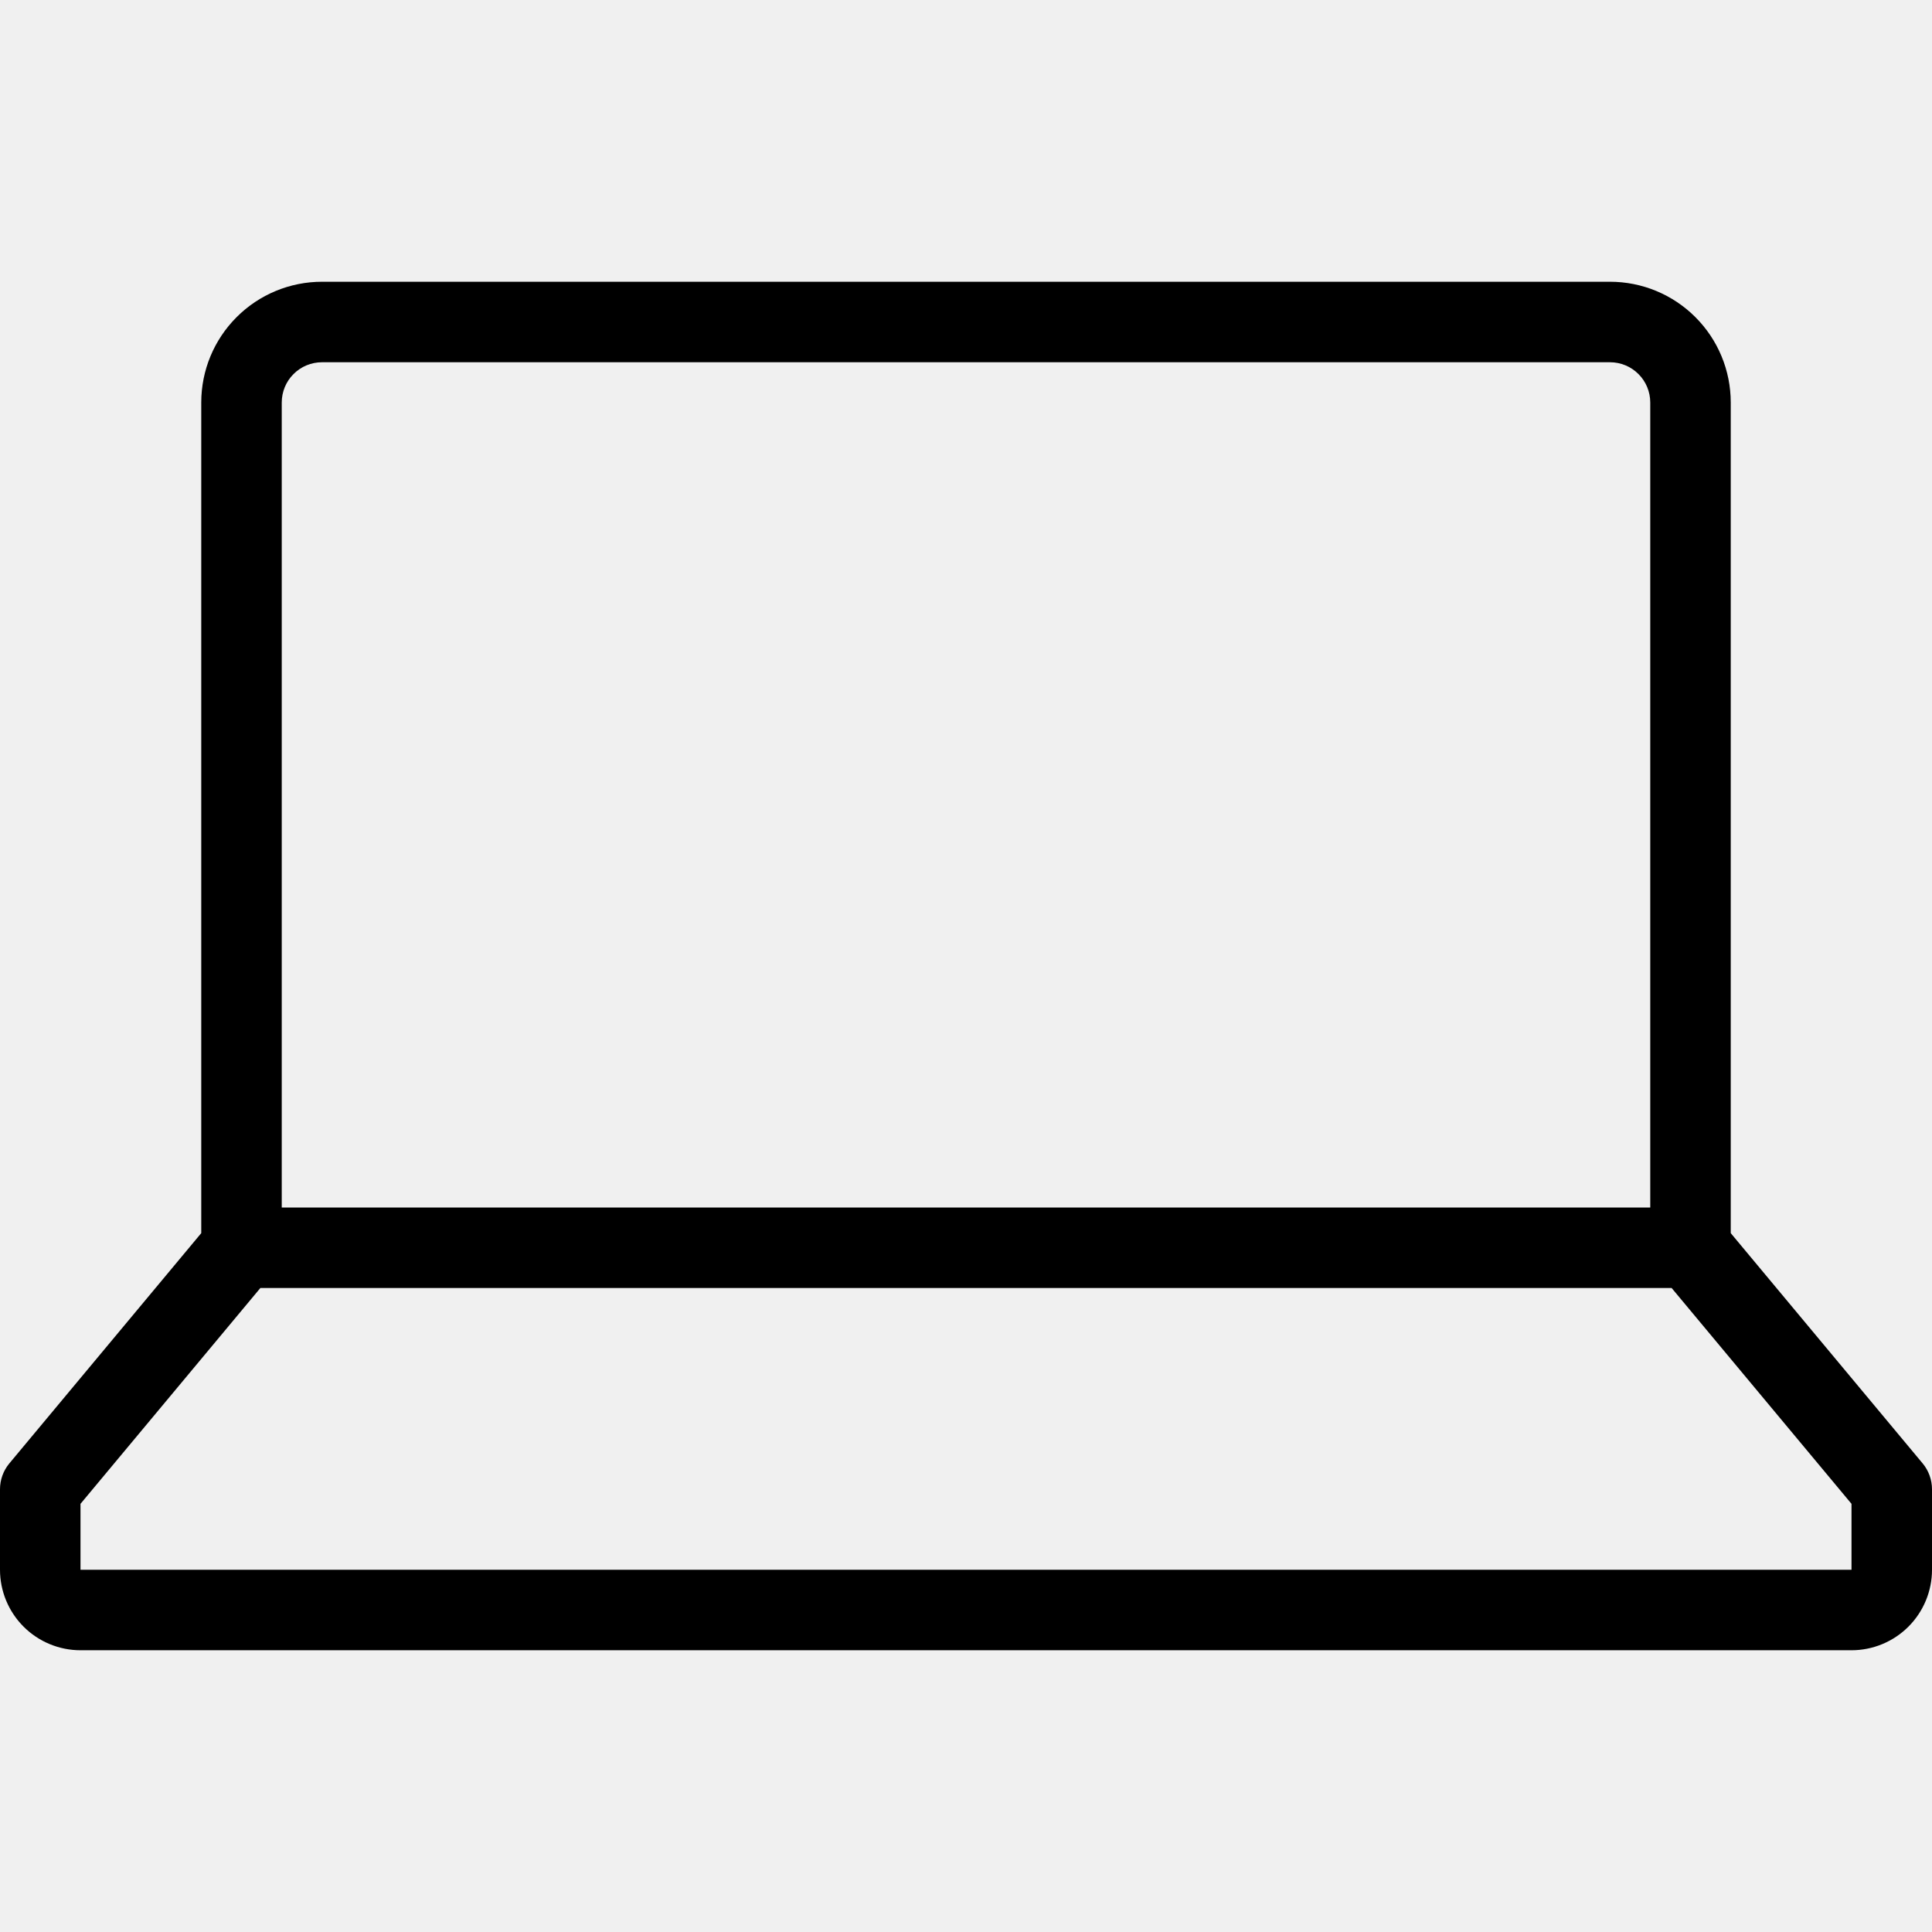
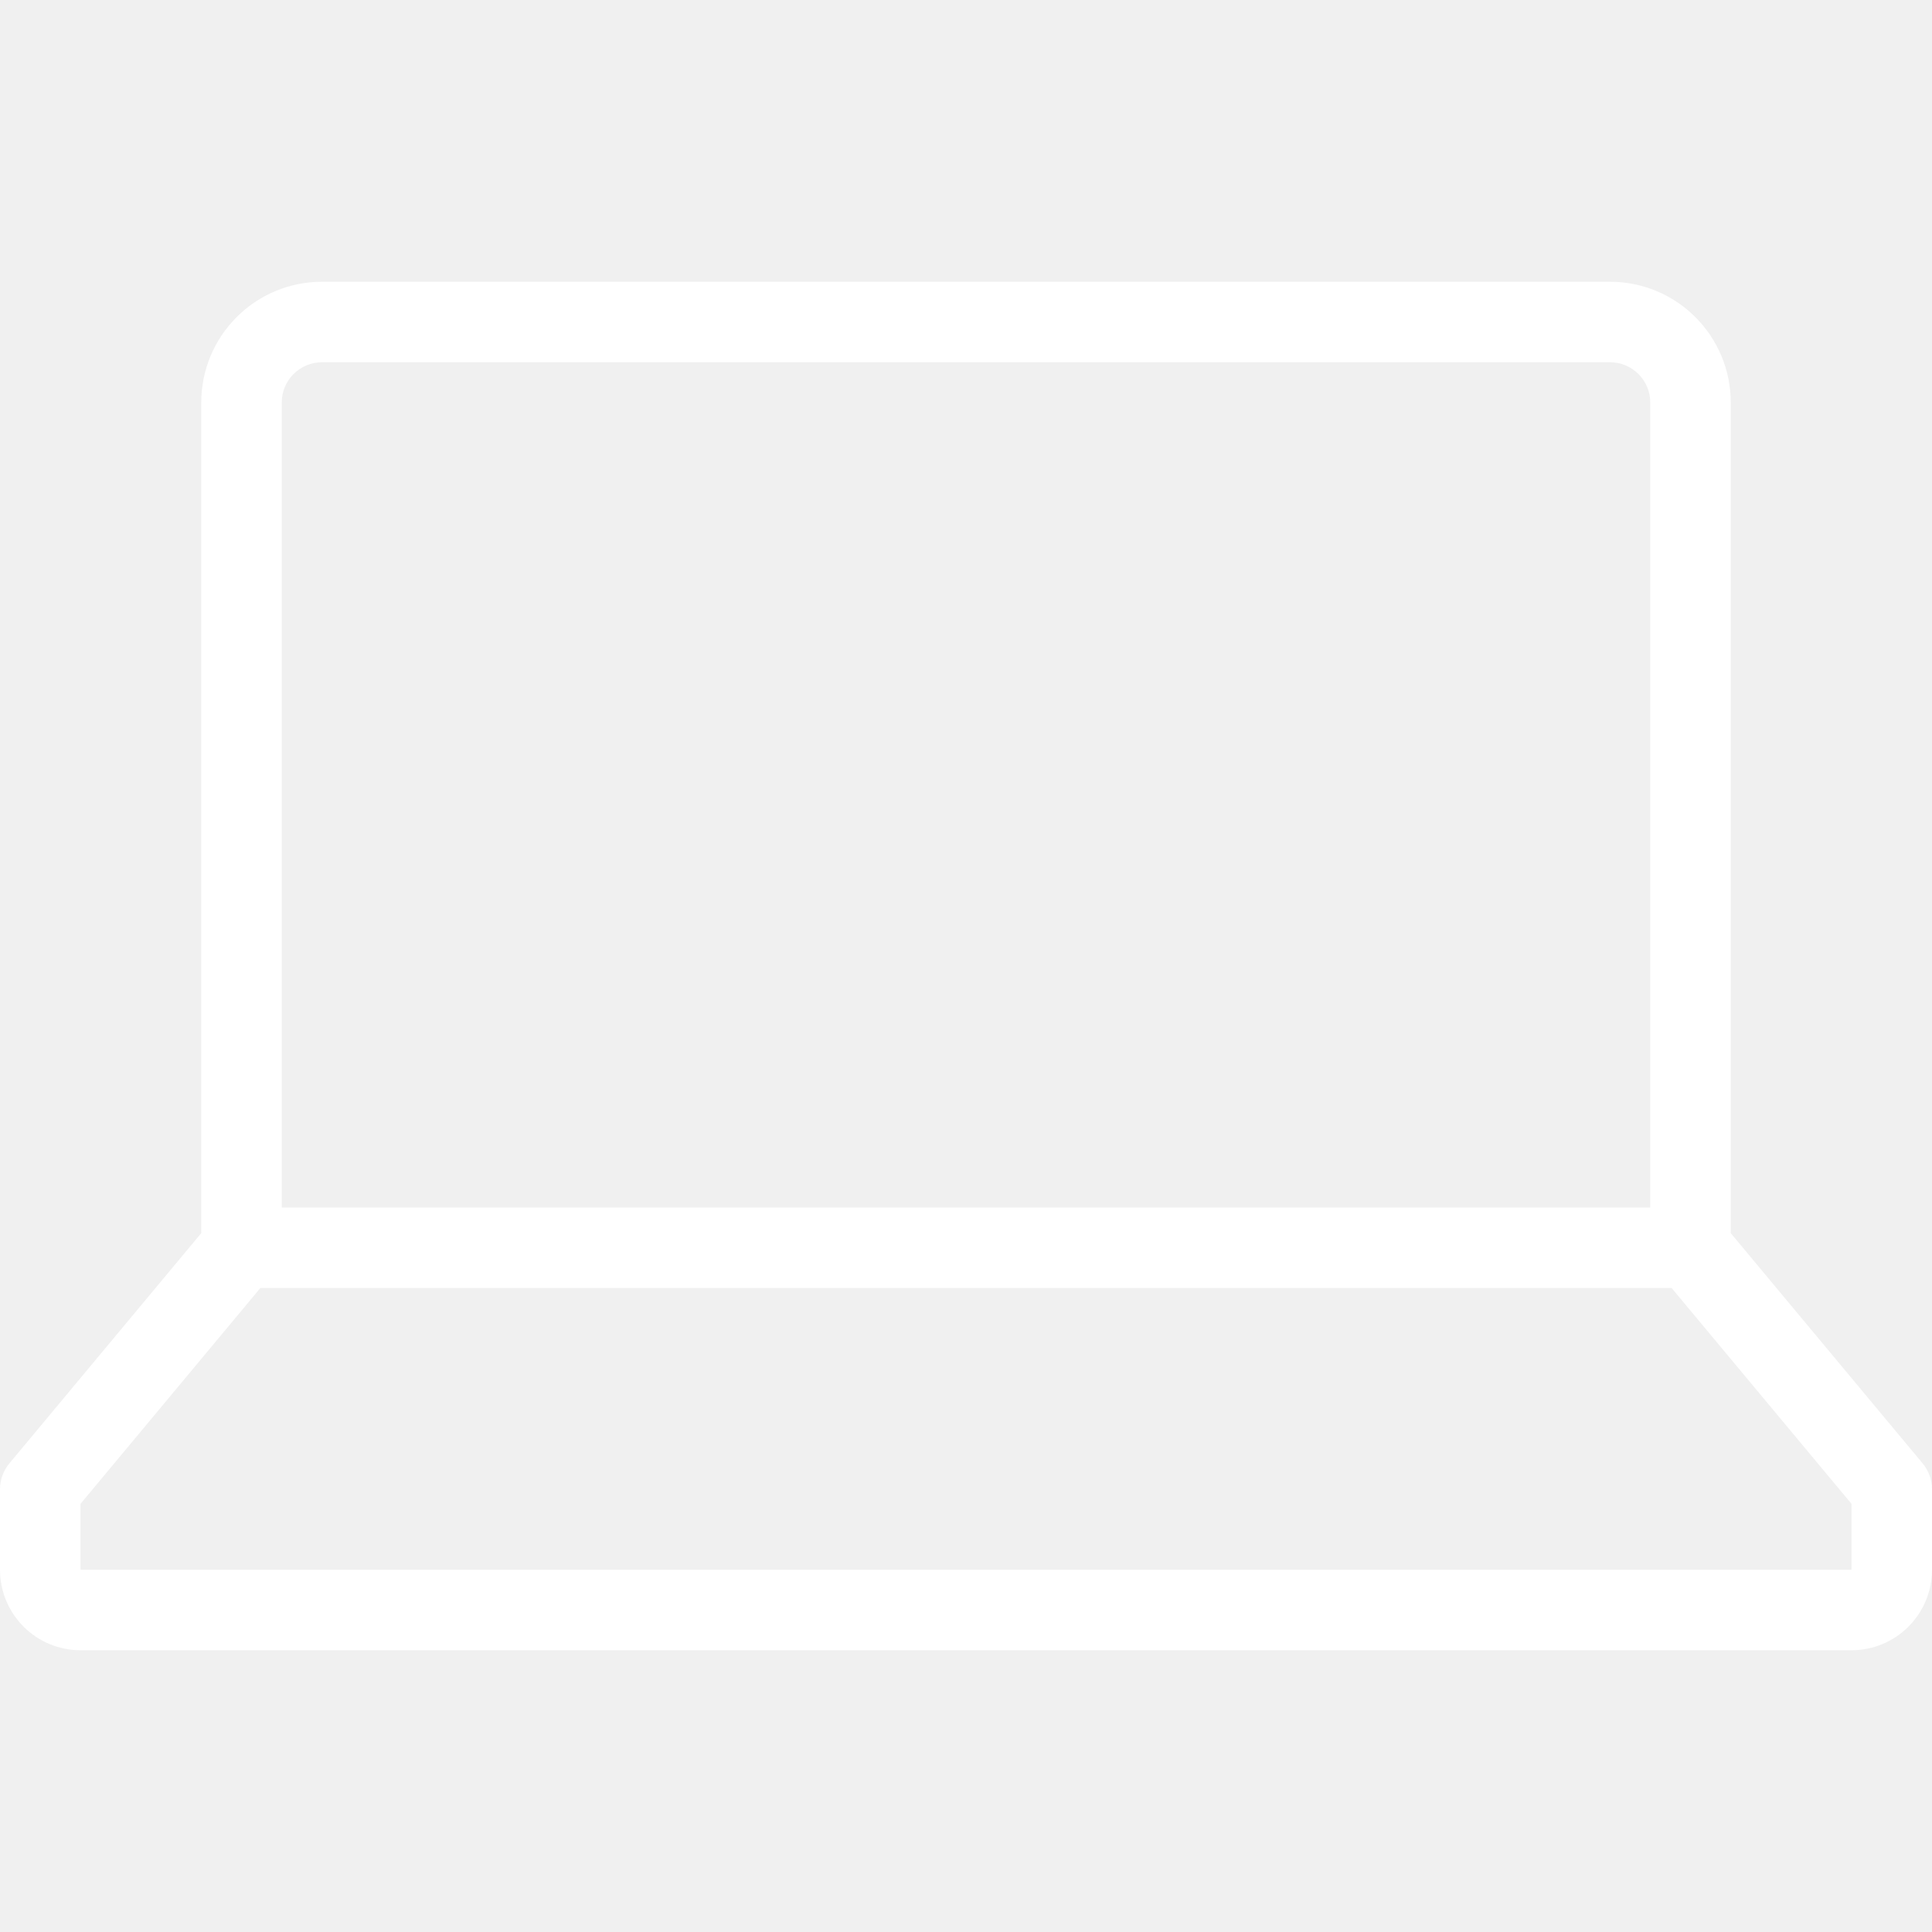
<svg xmlns="http://www.w3.org/2000/svg" width="24" height="24" viewBox="0 0 48 48" fill="none">
  <g clip-path="url(#clip0_0:230)">
-     <path d="M47.769 36.359L43 30.637V10C43 9.204 42.684 8.441 42.121 7.879C41.559 7.316 40.796 7 40 7H8C7.204 7 6.441 7.316 5.879 7.879C5.316 8.441 5 9.204 5 10V30.637L0.231 36.359C0.082 36.539 9.61684e-05 36.766 0 37L0 39C0 39.53 0.211 40.039 0.586 40.414C0.961 40.789 1.47 41 2 41H46C46.53 41 47.039 40.789 47.414 40.414C47.789 40.039 48 39.53 48 39V37C48 36.766 47.918 36.539 47.769 36.359V36.359ZM7 10C7 9.735 7.105 9.48 7.293 9.293C7.48 9.105 7.735 9 8 9H40C40.265 9 40.52 9.105 40.707 9.293C40.895 9.48 41 9.735 41 10V30H7V10ZM46 39H2V37.362L6.469 32H41.531L46 37.362V39Z" fill="black" />
+     <path d="M47.769 36.359L43 30.637V10C43 9.204 42.684 8.441 42.121 7.879C41.559 7.316 40.796 7 40 7H8C7.204 7 6.441 7.316 5.879 7.879C5.316 8.441 5 9.204 5 10V30.637L0.231 36.359C0.082 36.539 9.61684e-05 36.766 0 37L0 39C0 39.53 0.211 40.039 0.586 40.414C0.961 40.789 1.47 41 2 41H46C46.53 41 47.039 40.789 47.414 40.414C47.789 40.039 48 39.53 48 39V37C48 36.766 47.918 36.539 47.769 36.359V36.359ZM7 10C7 9.735 7.105 9.48 7.293 9.293C7.48 9.105 7.735 9 8 9H40C40.265 9 40.52 9.105 40.707 9.293C40.895 9.48 41 9.735 41 10V30H7V10ZM46 39H2V37.362L6.469 32H41.531L46 37.362V39Z" fill="white" />
  </g>
  <defs>
    <clipPath id="clip0_0:230">
-       <rect width="48" height="48" fill="white" />
+       <rect width="48" height="48" />
    </clipPath>
  </defs>
</svg>
